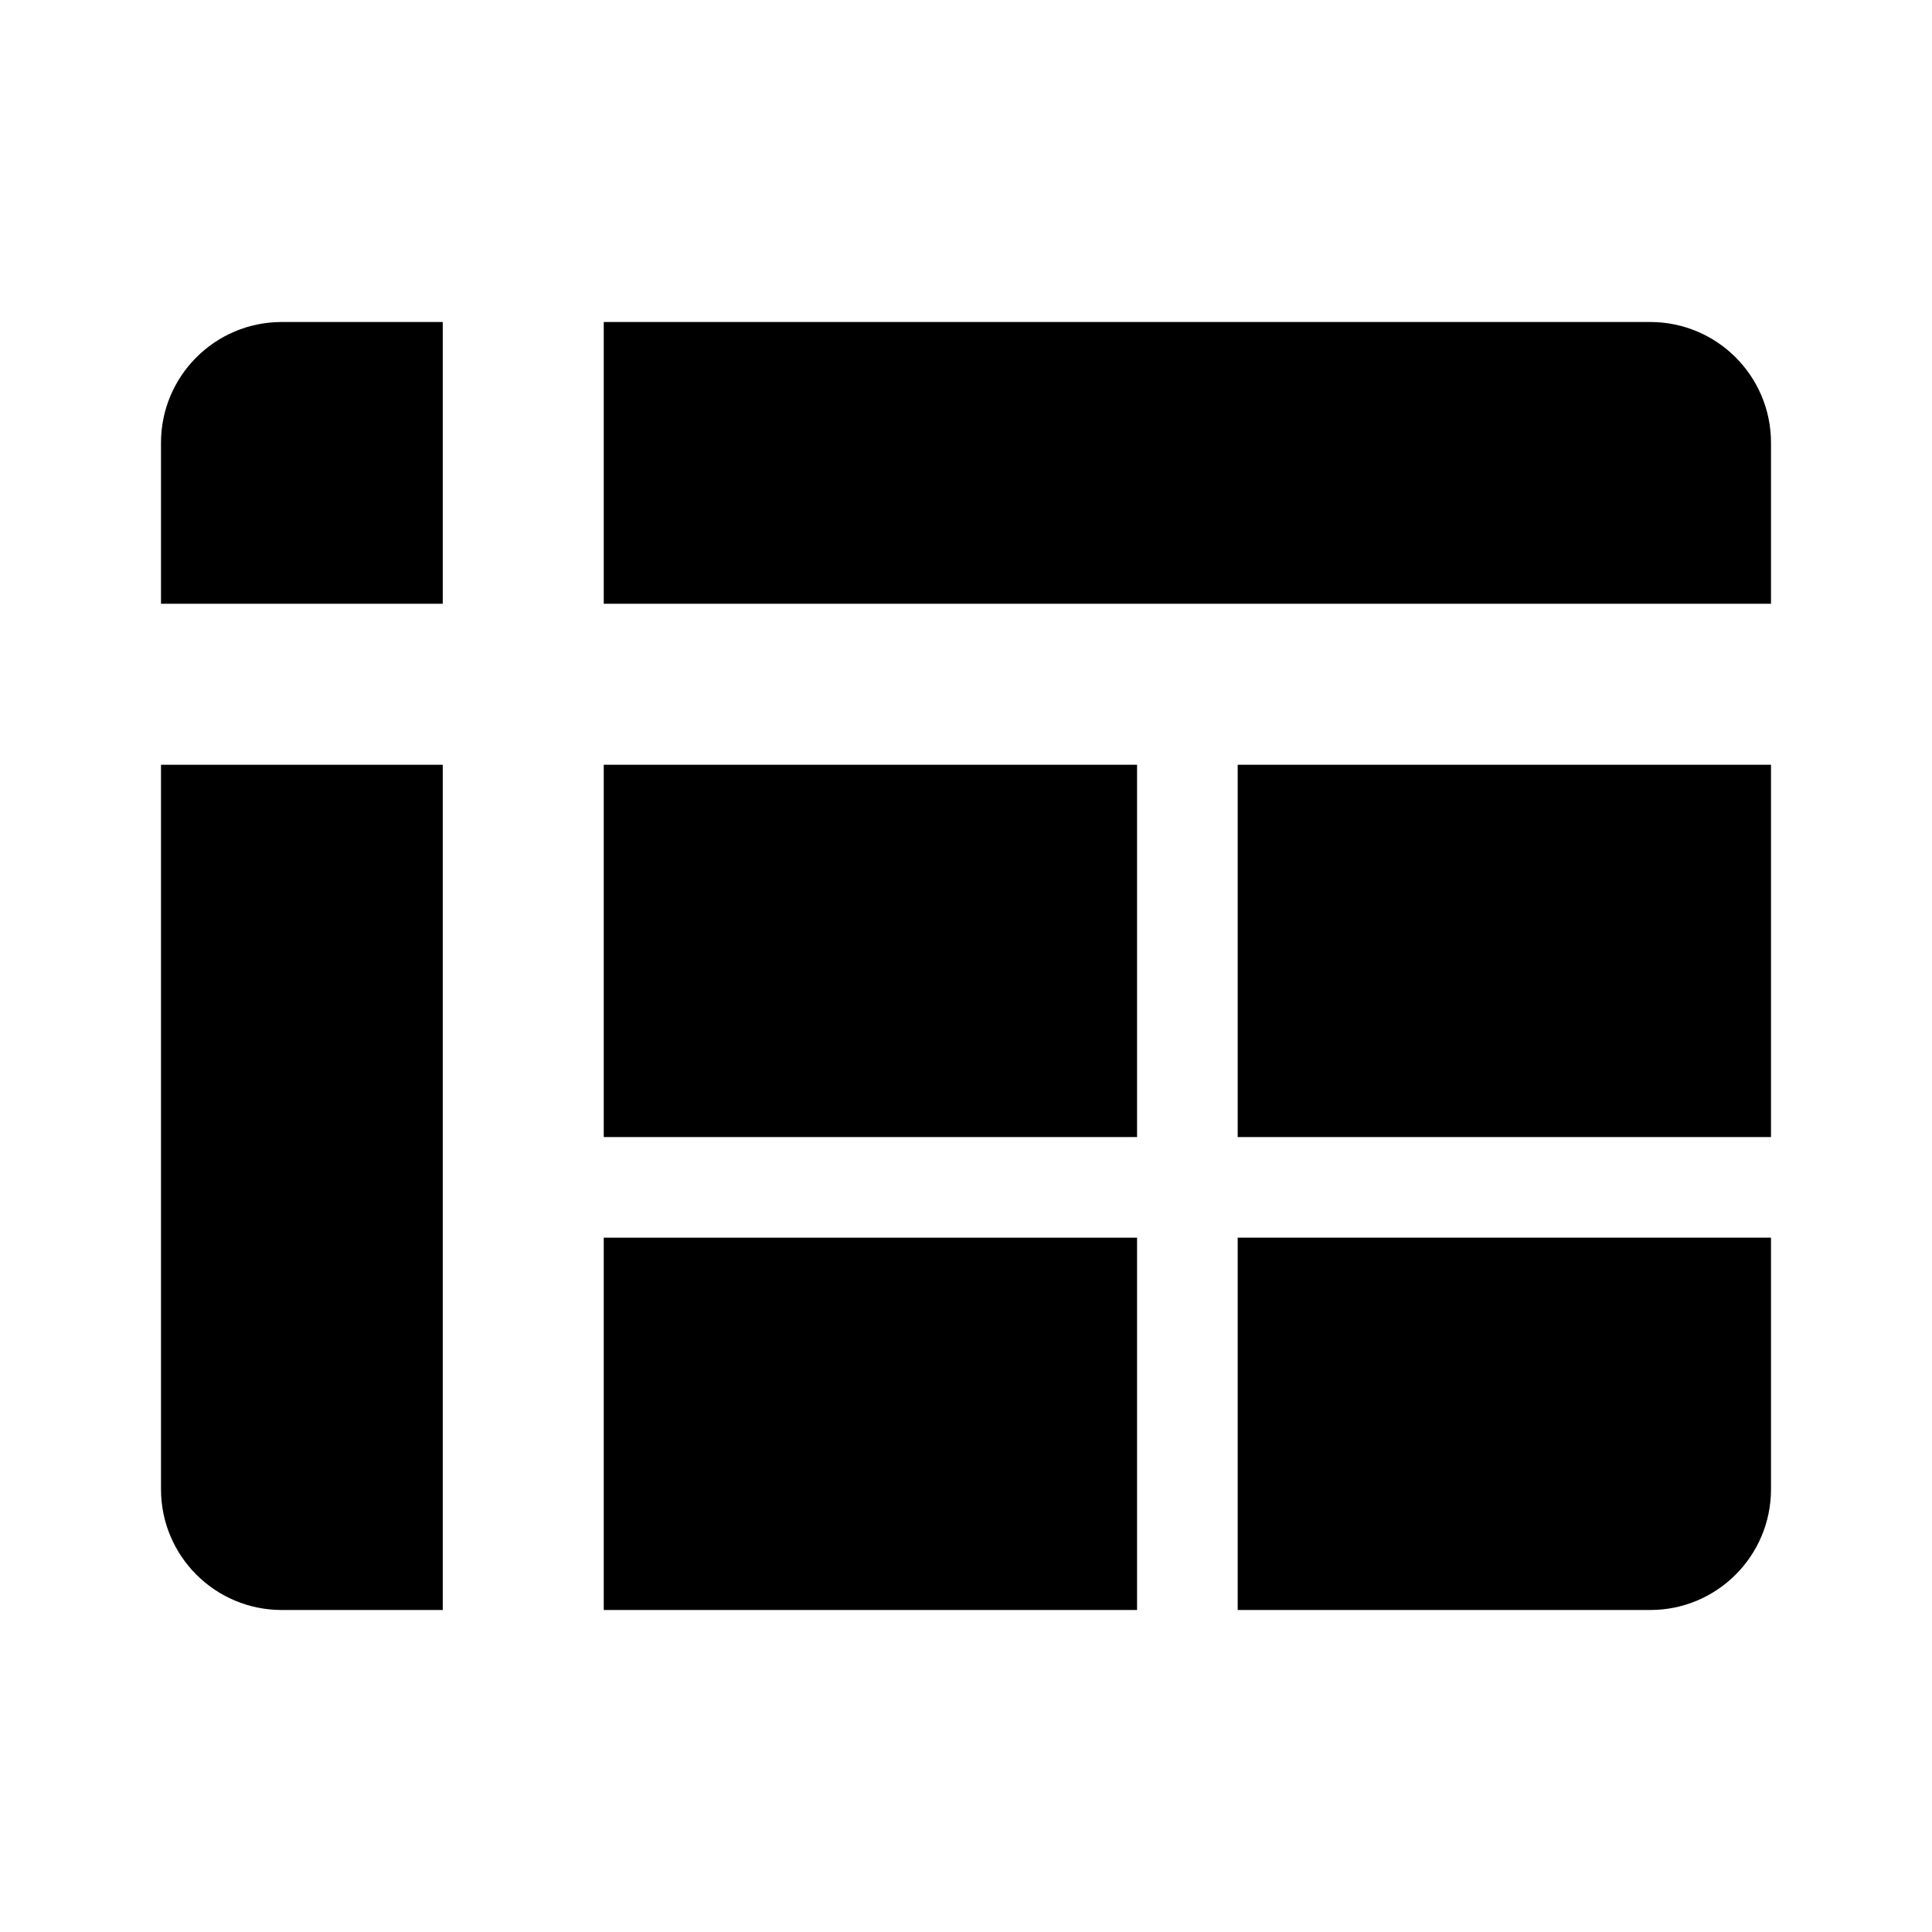
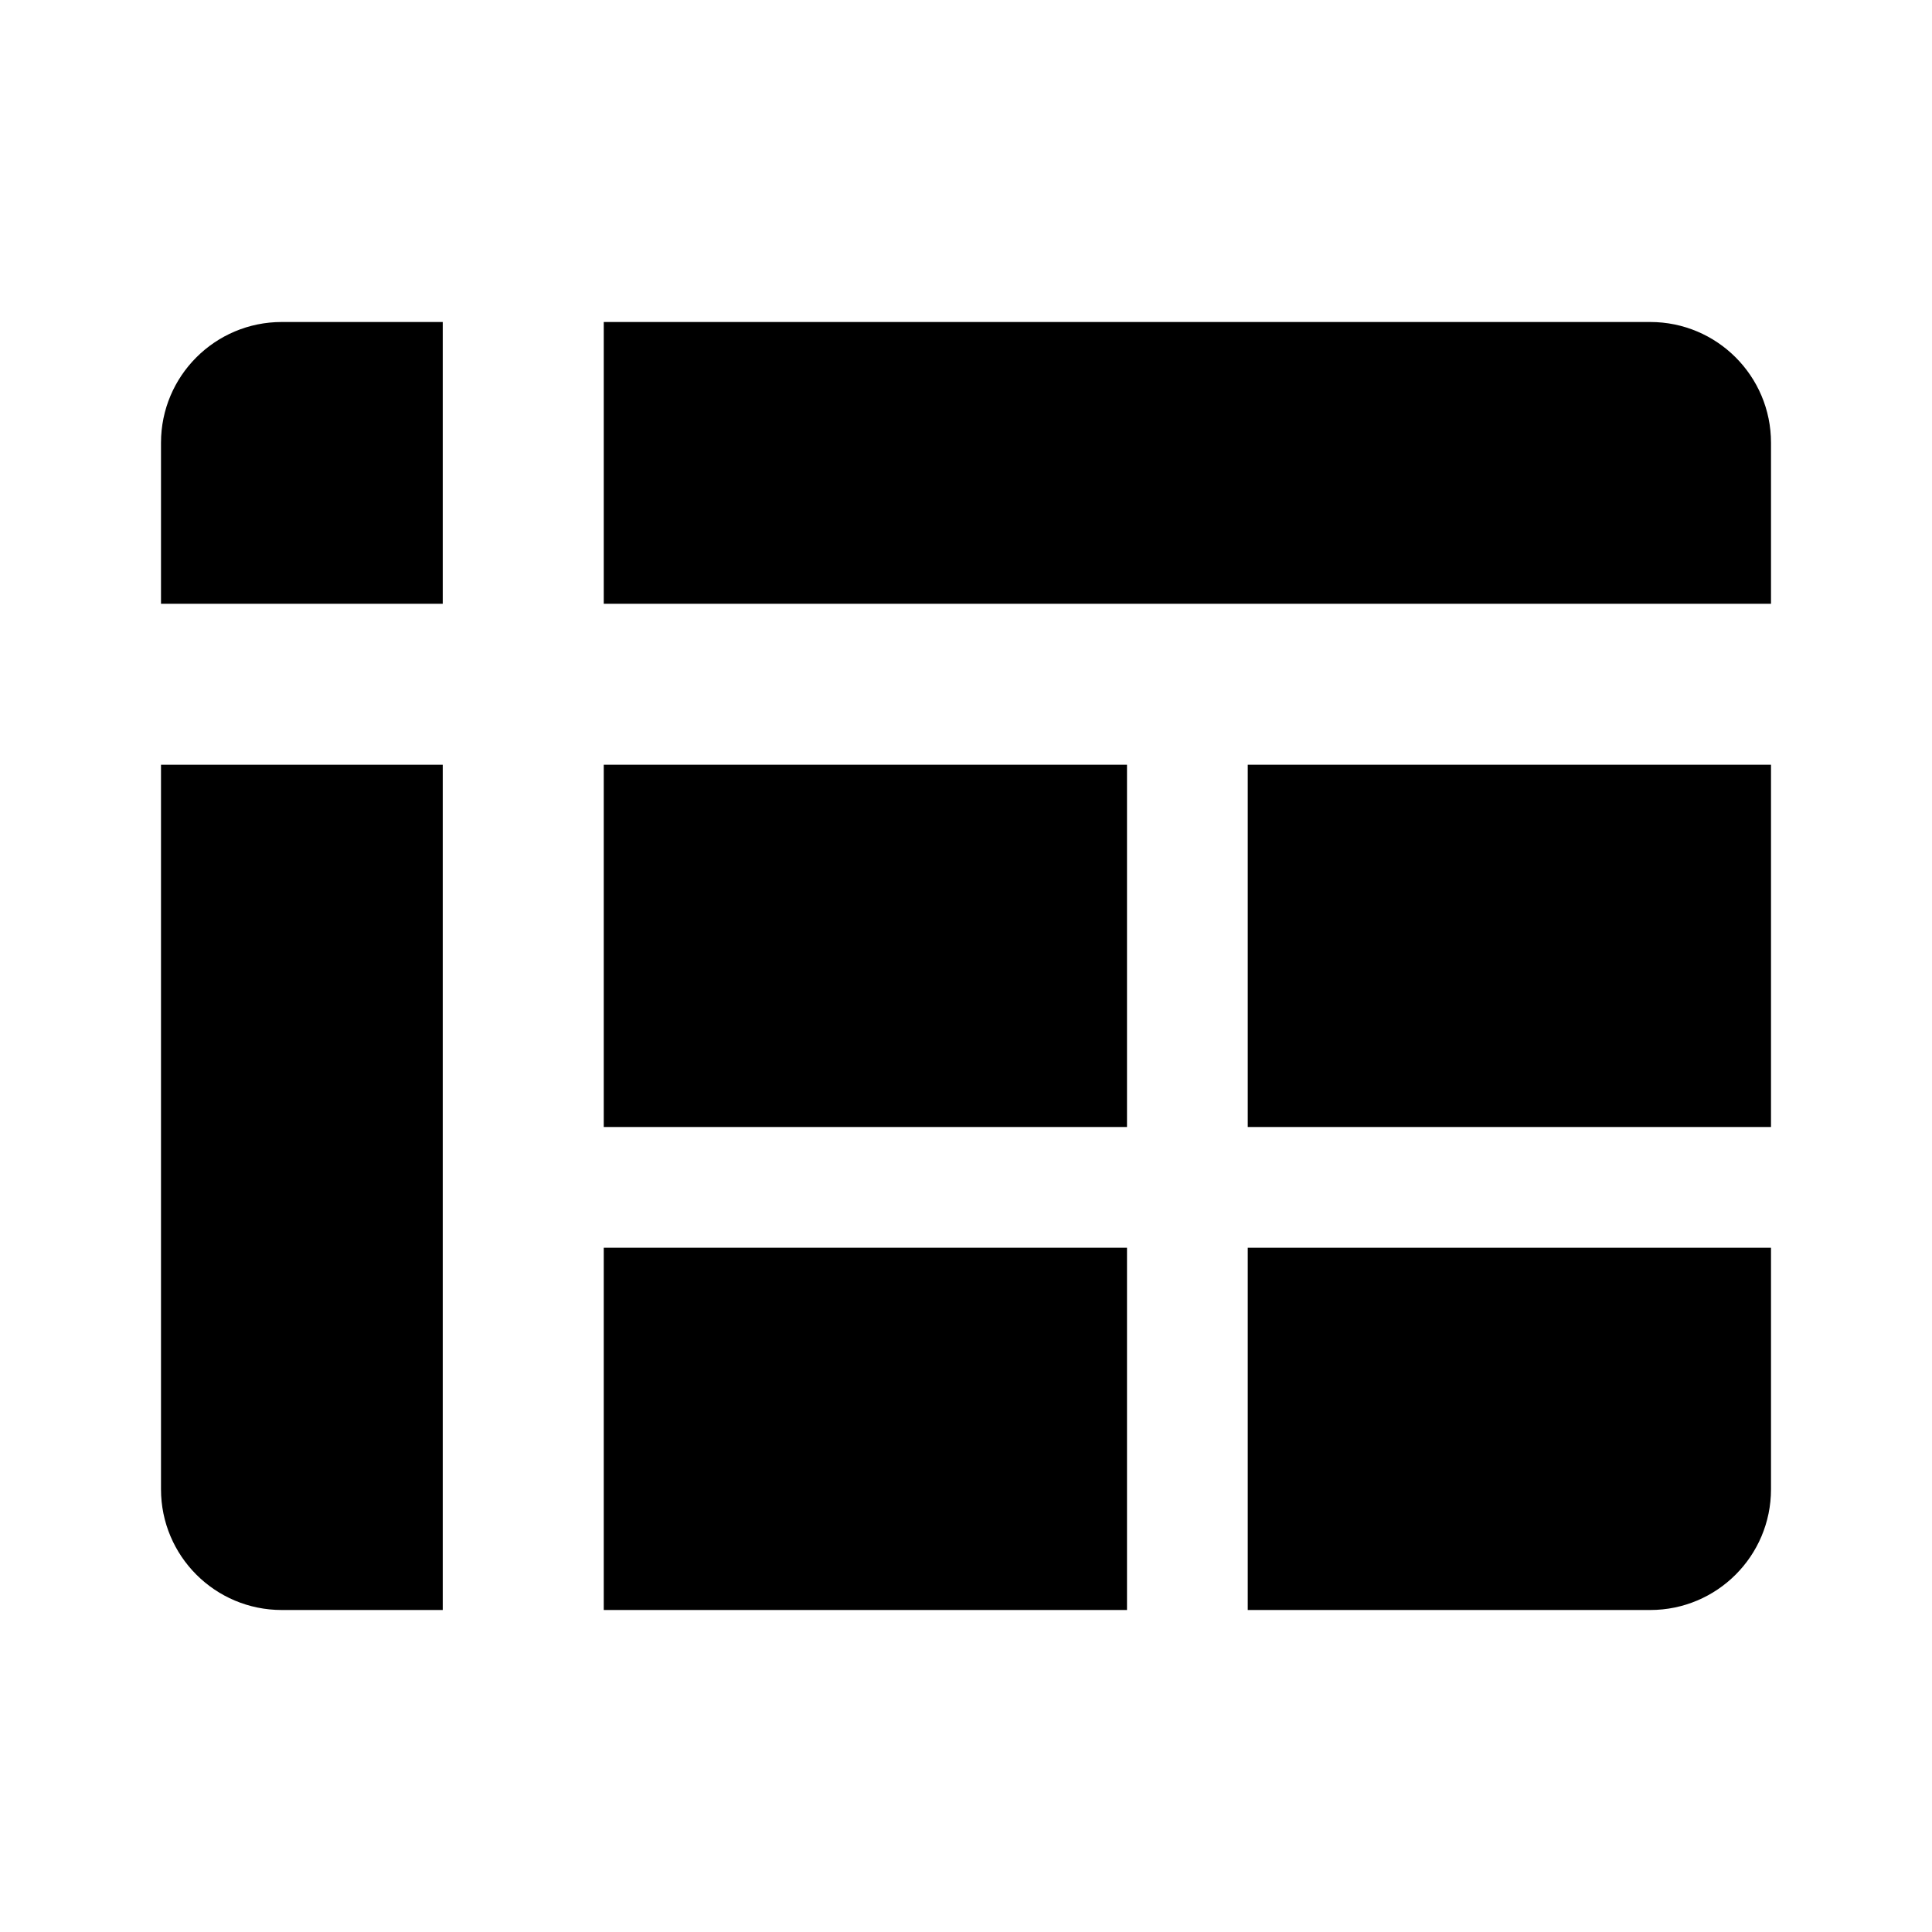
<svg xmlns="http://www.w3.org/2000/svg" width="48" height="48" viewBox="0 0 48 48" fill="none">
  <path d="M11 40H7C5.343 40 4 38.657 4 37V19H11V40Z" fill="black" />
-   <path d="M28.25 40H15V30.75H28.25V40Z" fill="black" />
-   <path d="M44 37C44 38.657 42.657 40 41 40H30.75V30.75H44V37Z" fill="black" />
-   <path d="M28.25 28.25H15V19H28.25V28.25Z" fill="black" />
-   <path d="M44 28.25H30.75V19H44V28.25Z" fill="black" />
+   <path d="M28 40H15V31H28V40Z" fill="black" />
+   <path d="M44 37C44 38.657 42.657 40 41 40H31V31H44V37Z" fill="black" />
+   <path d="M28 28H15V19H28V28Z" fill="black" />
+   <path d="M44 28H31V19H44V28Z" fill="black" />
  <path d="M11 15H4V11C4 9.343 5.343 8 7 8H11V15Z" fill="black" />
  <path d="M41 8C42.657 8 44 9.343 44 11V15H15V8H41Z" fill="black" />
</svg>
